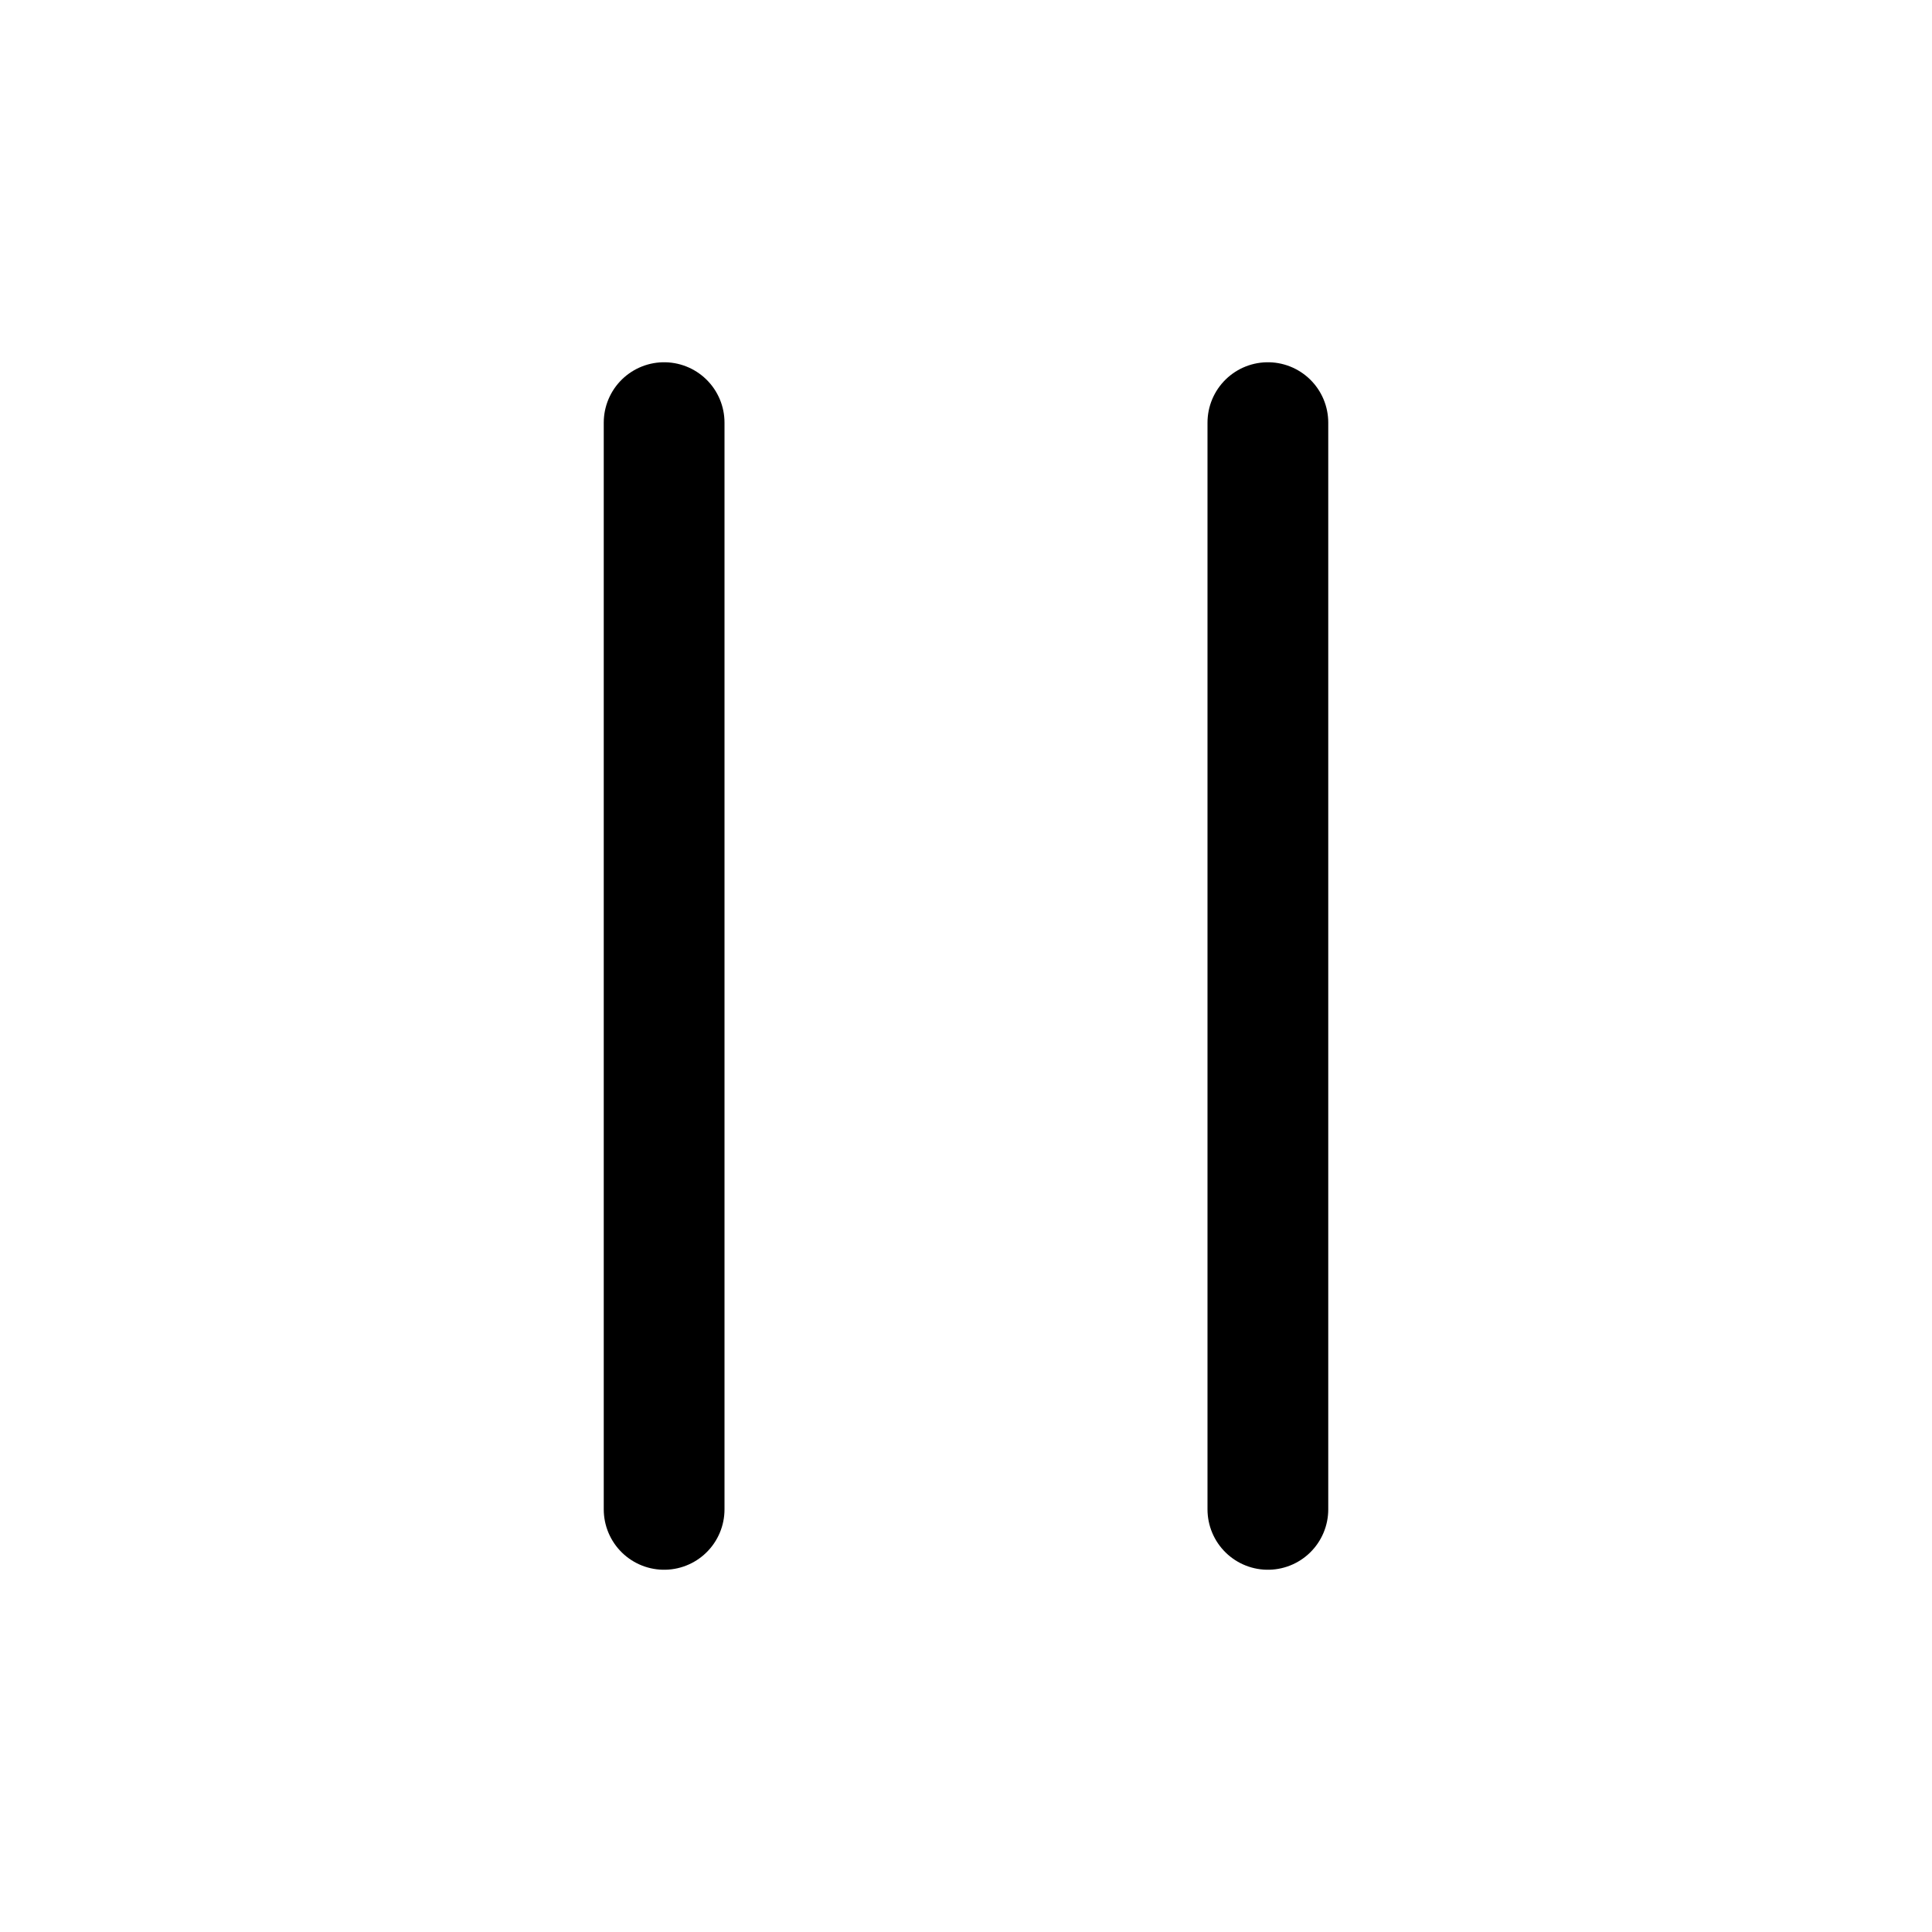
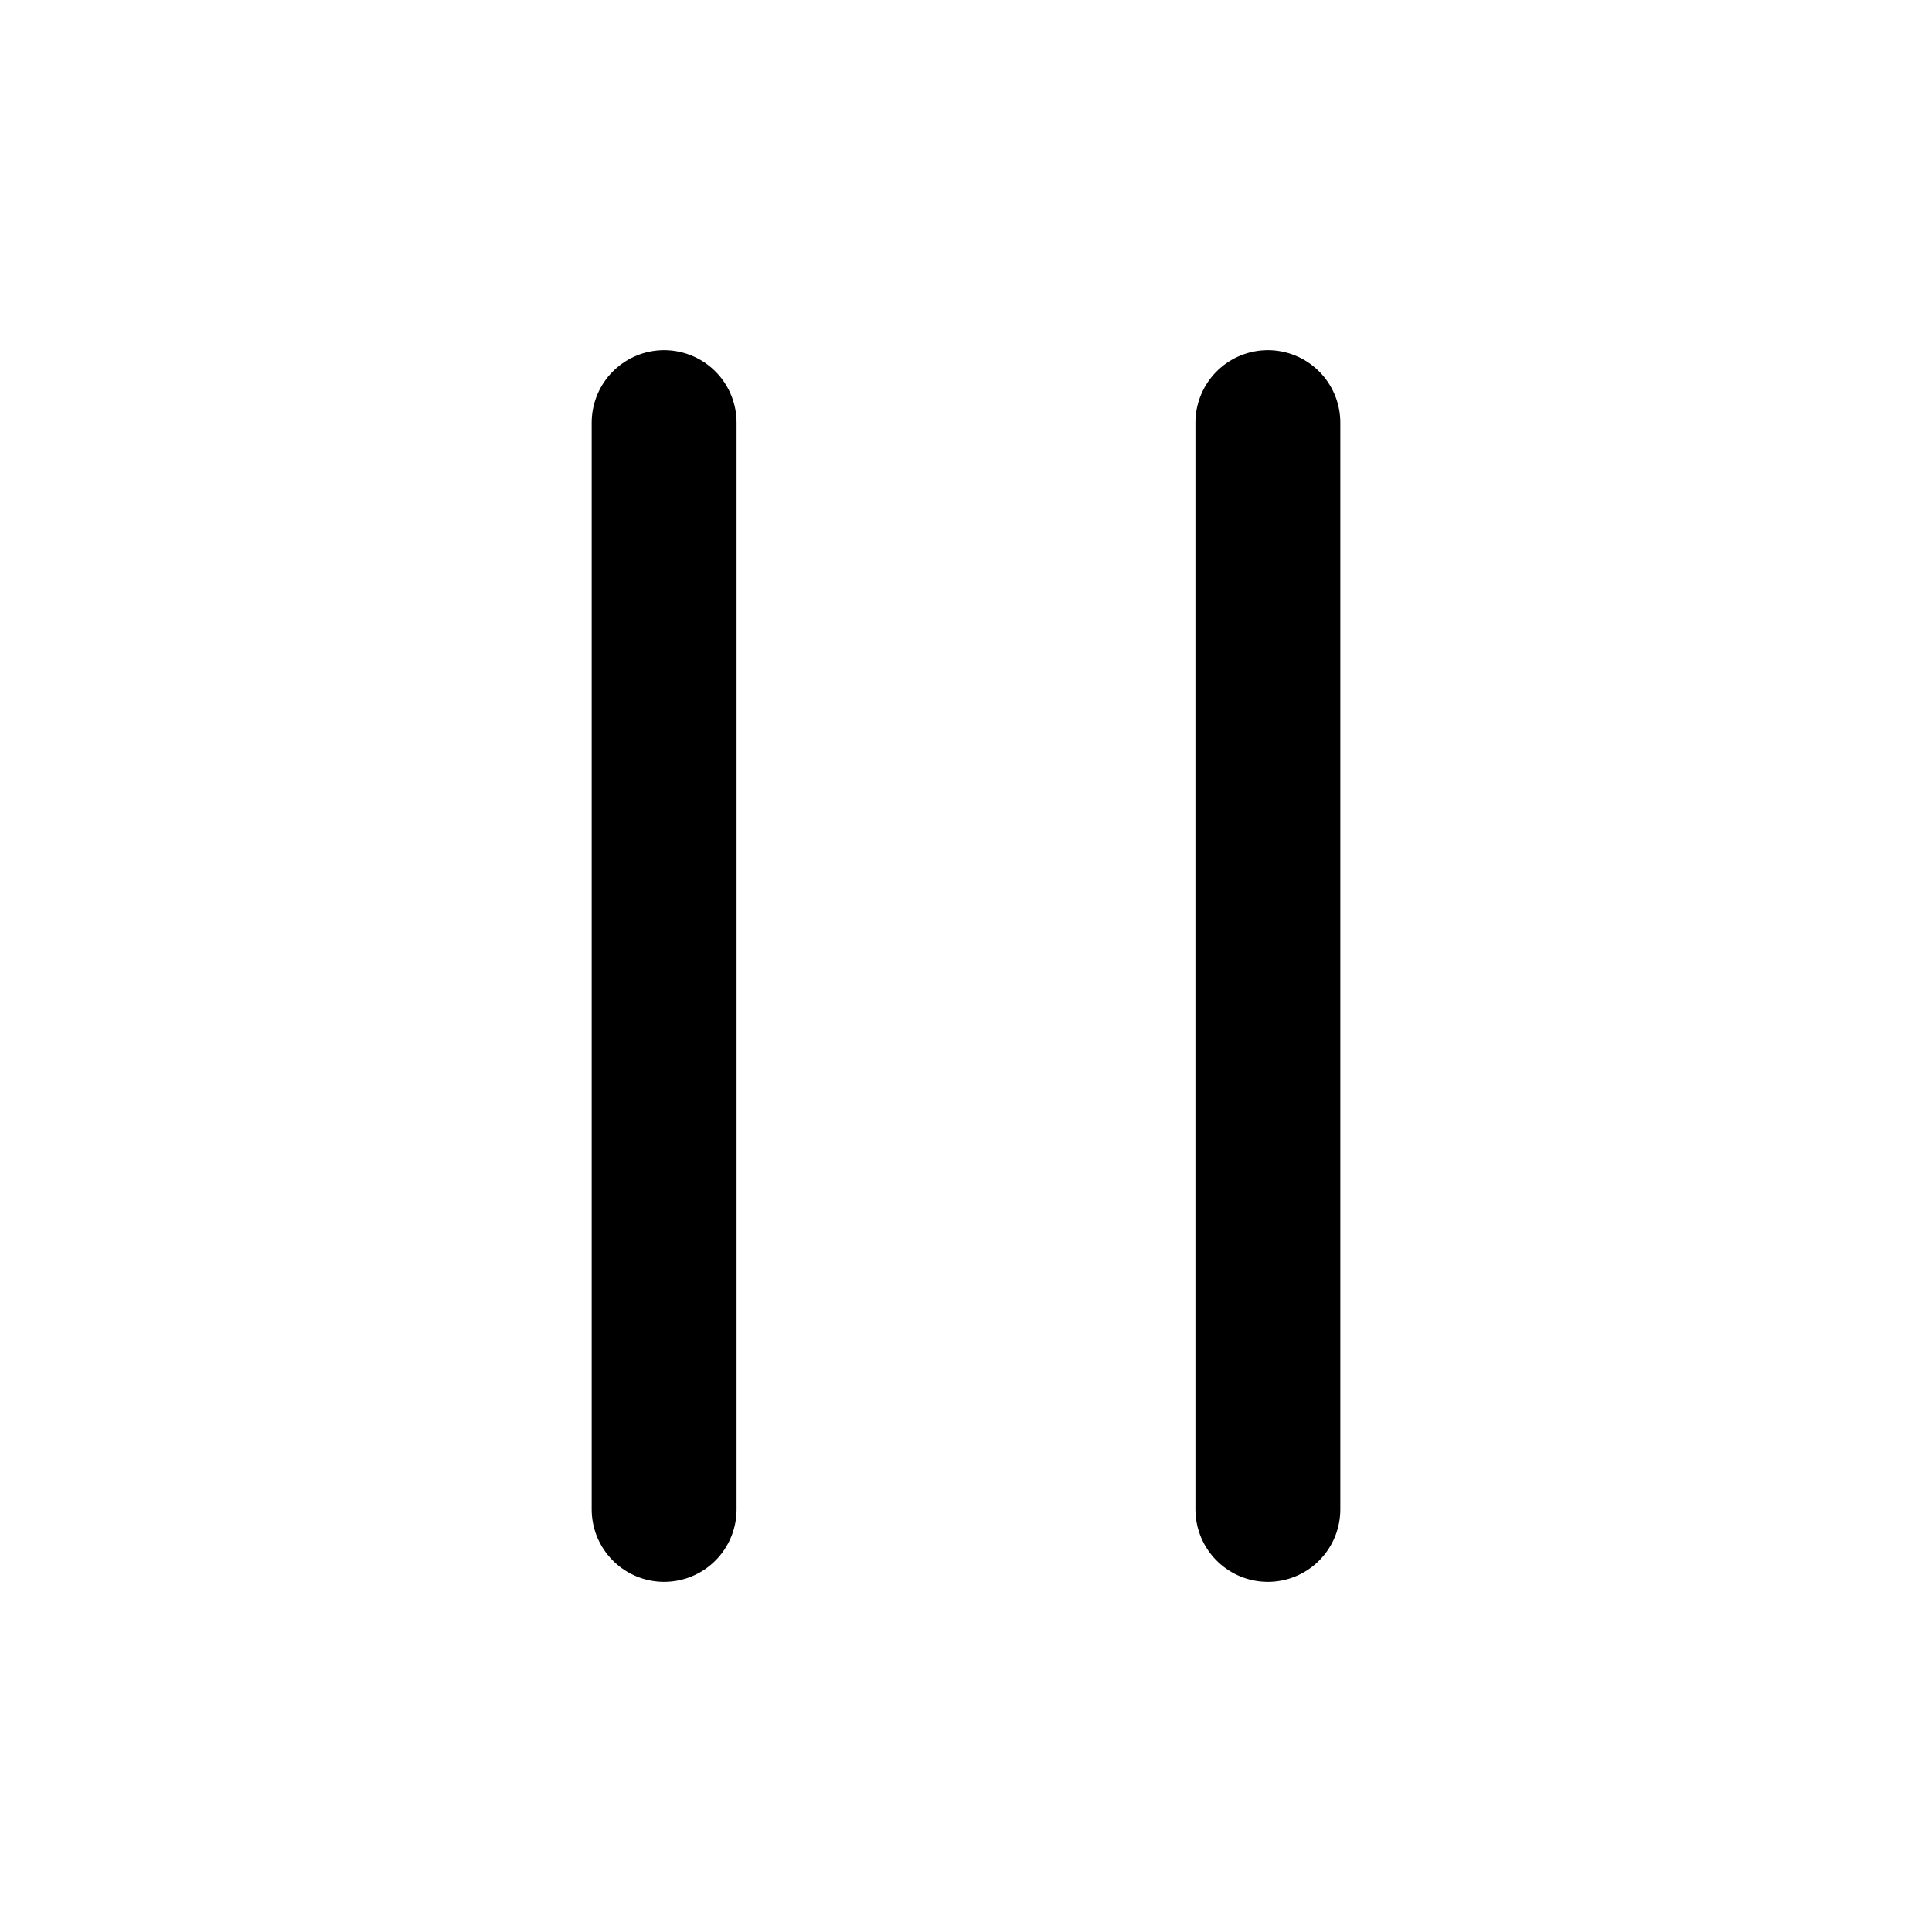
- <svg xmlns="http://www.w3.org/2000/svg" fill="none" viewBox="0 0 24 24" stroke-width="1.5" stroke="currentColor" class="w-6 h-6">
+ <svg xmlns="http://www.w3.org/2000/svg" fill="none" viewBox="0 0 24 24" stroke-width="1.8" stroke="currentColor">
  <path stroke-linecap="round" stroke-linejoin="round" d="M15.75 5.25v13.5m-7.5-13.5v13.5" />
</svg>
